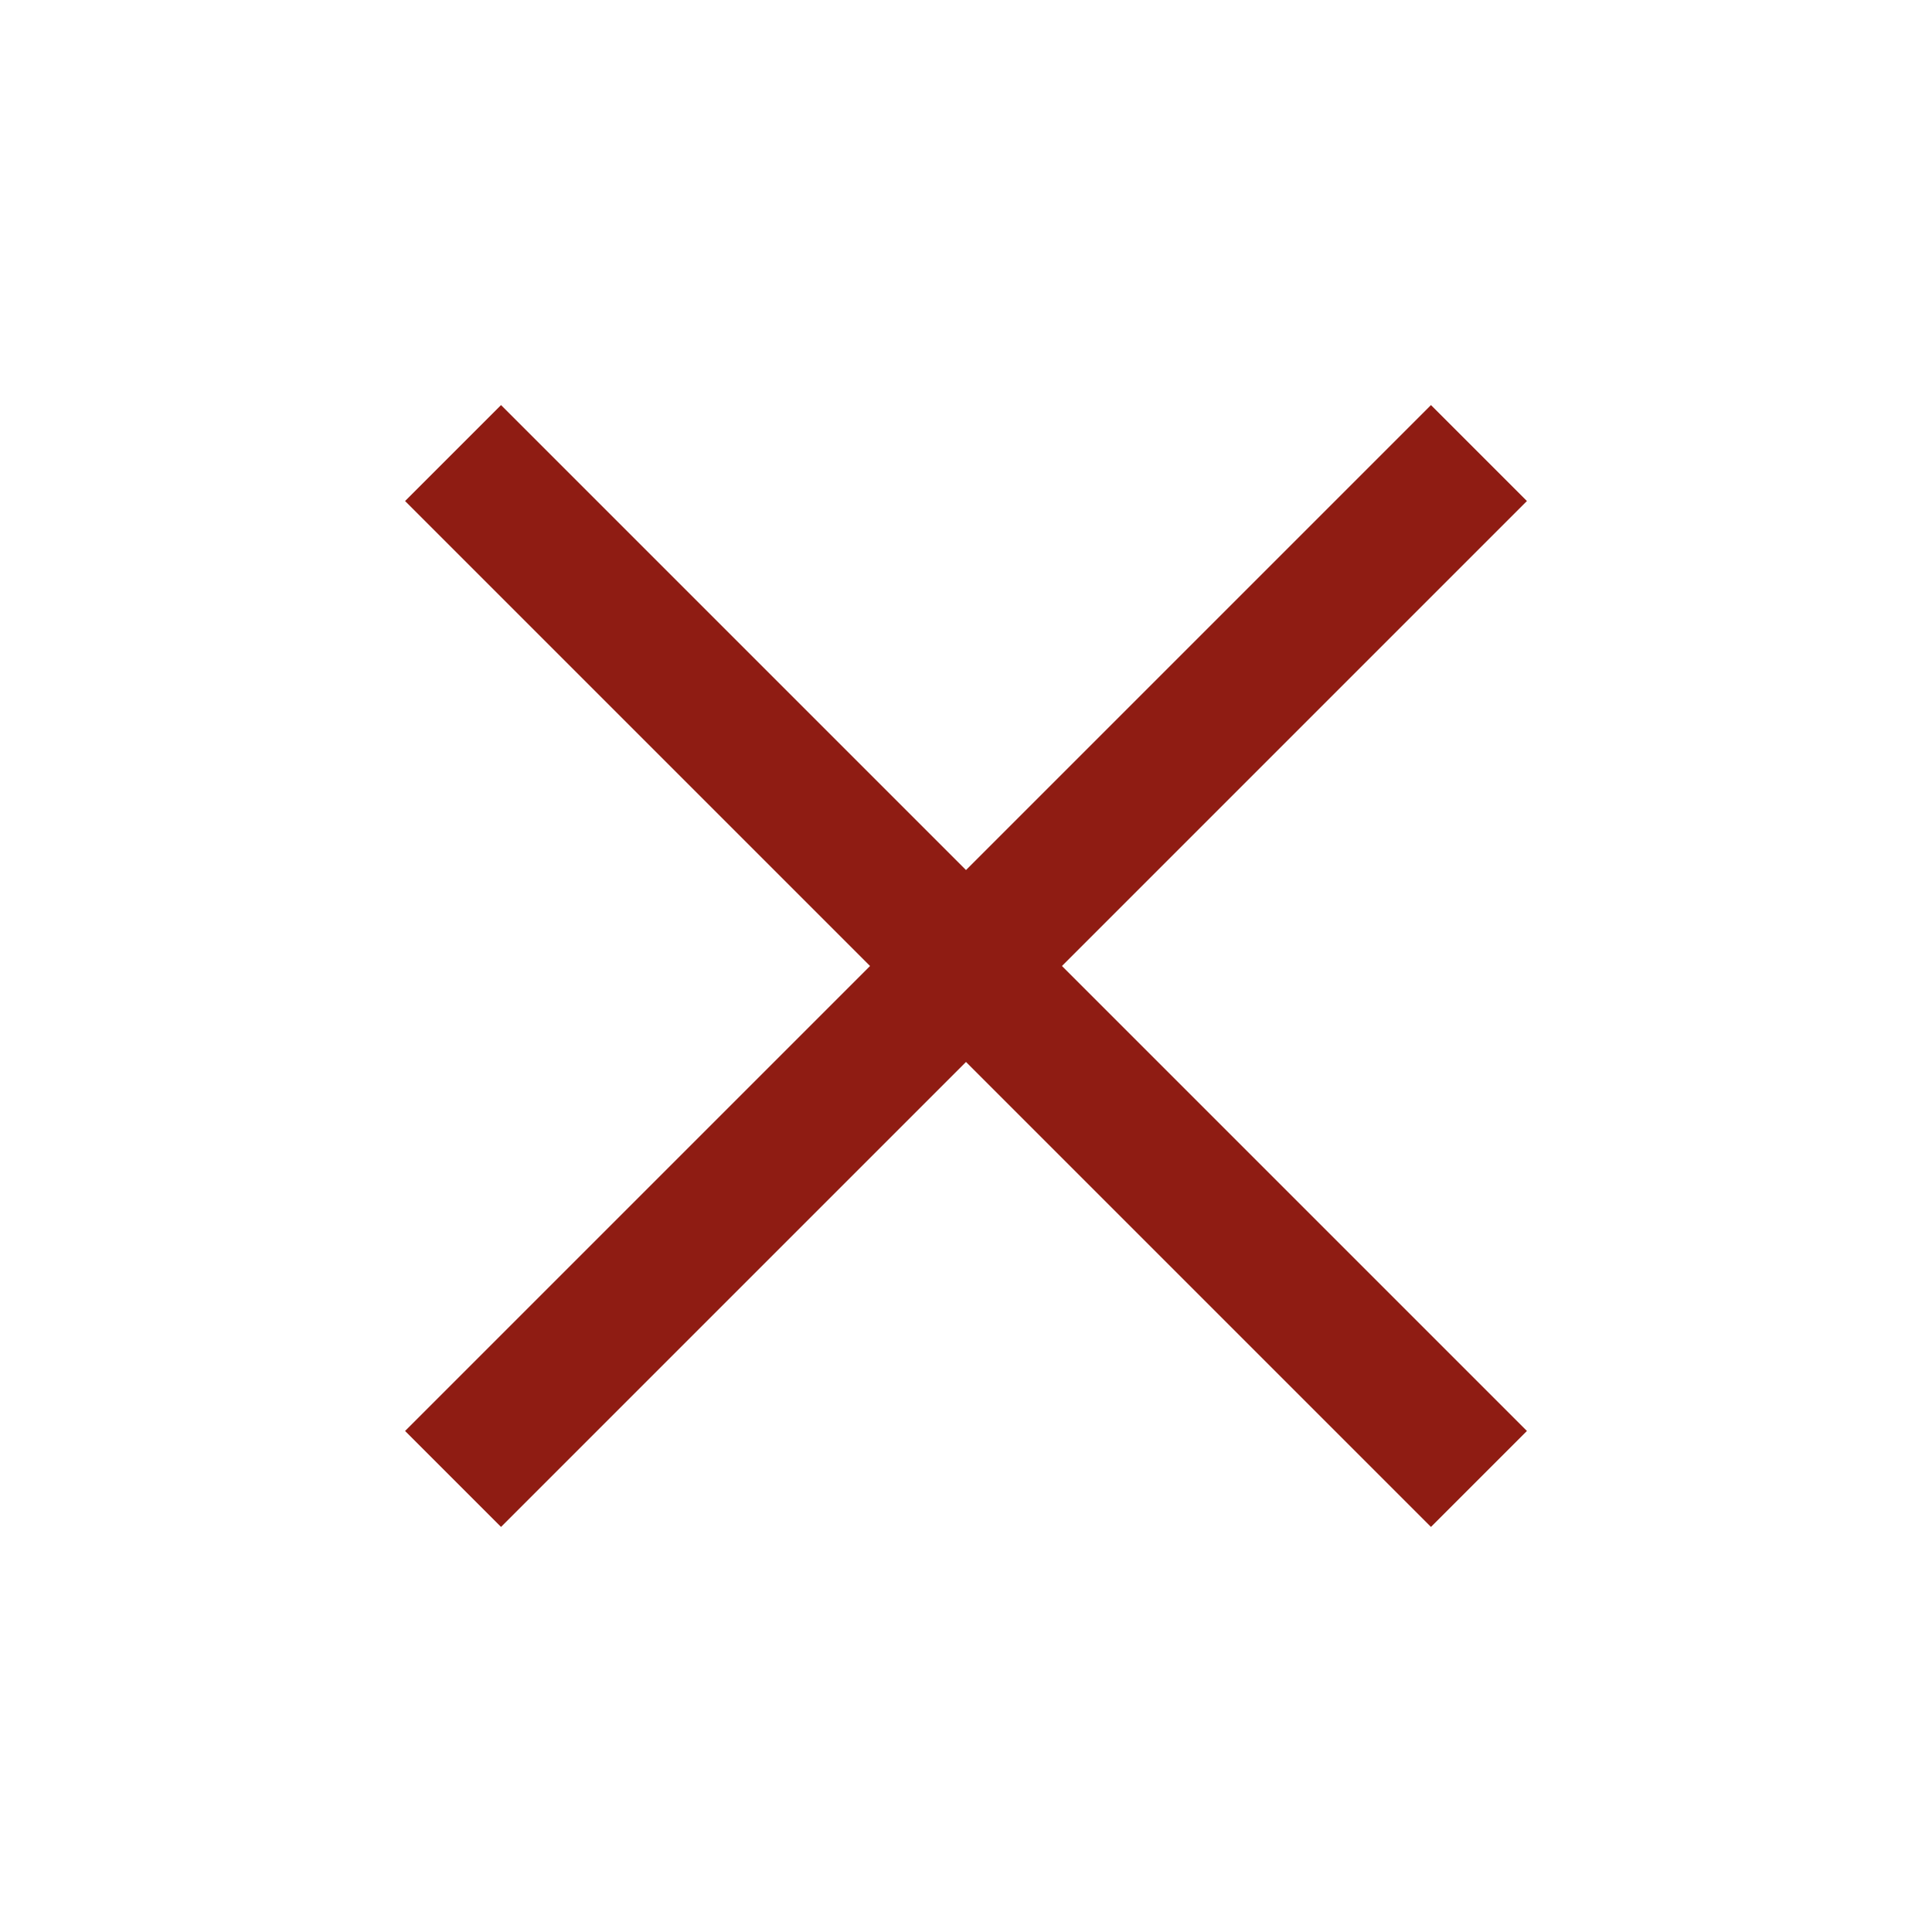
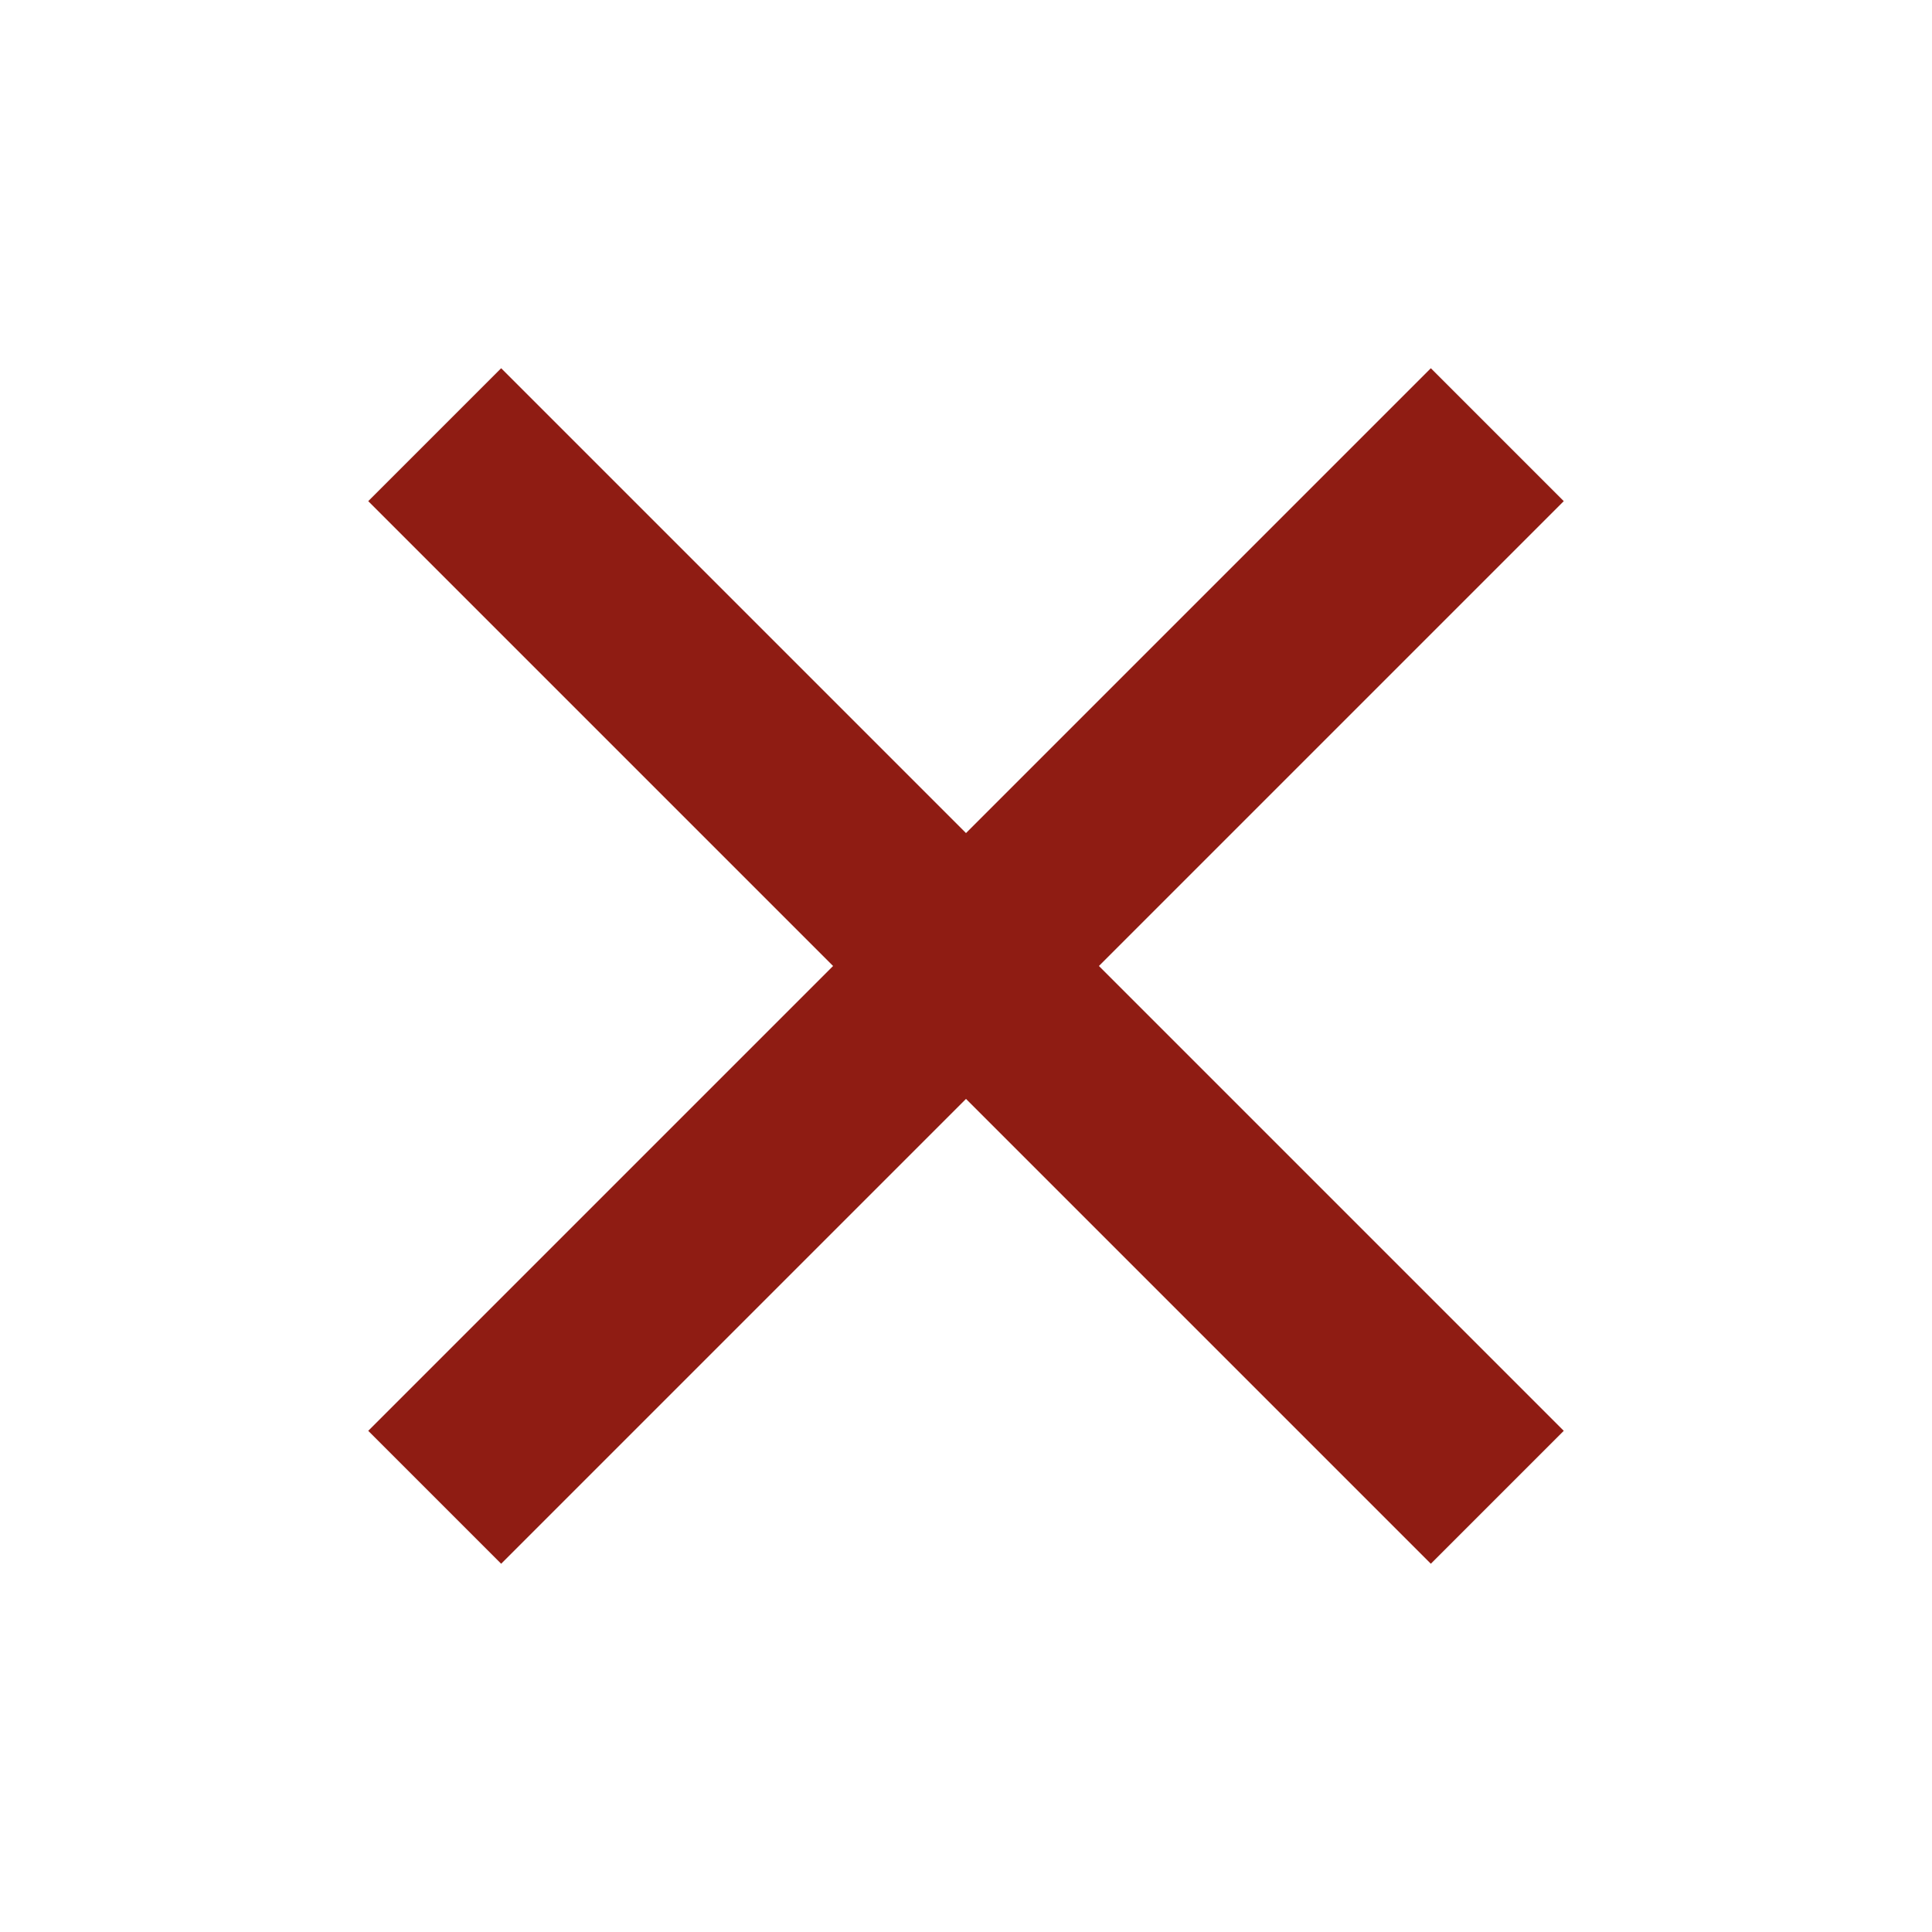
- <svg xmlns="http://www.w3.org/2000/svg" width="6" height="6" viewBox="0 0 6 6" fill="none">
-   <path d="M1.556 4.742L1.258 4.444L2.702 3L1.258 1.556L1.556 1.258L3 2.702L4.444 1.258L4.742 1.556L3.298 3L4.742 4.444L4.444 4.742L3 3.298L1.556 4.742Z" fill="#8F1C13" />
+ <svg xmlns="http://www.w3.org/2000/svg" width="10" height="10" viewBox="0 0 10 10" fill="none">
+   <path d="M2.594 8.094L1.906 7.406L4.312 5L1.906 2.594L2.594 1.906L5 4.312L7.406 1.906L8.094 2.594L5.688 5L8.094 7.406L7.406 8.094L5 5.688L2.594 8.094Z" fill="#8F1C13" />
</svg>
